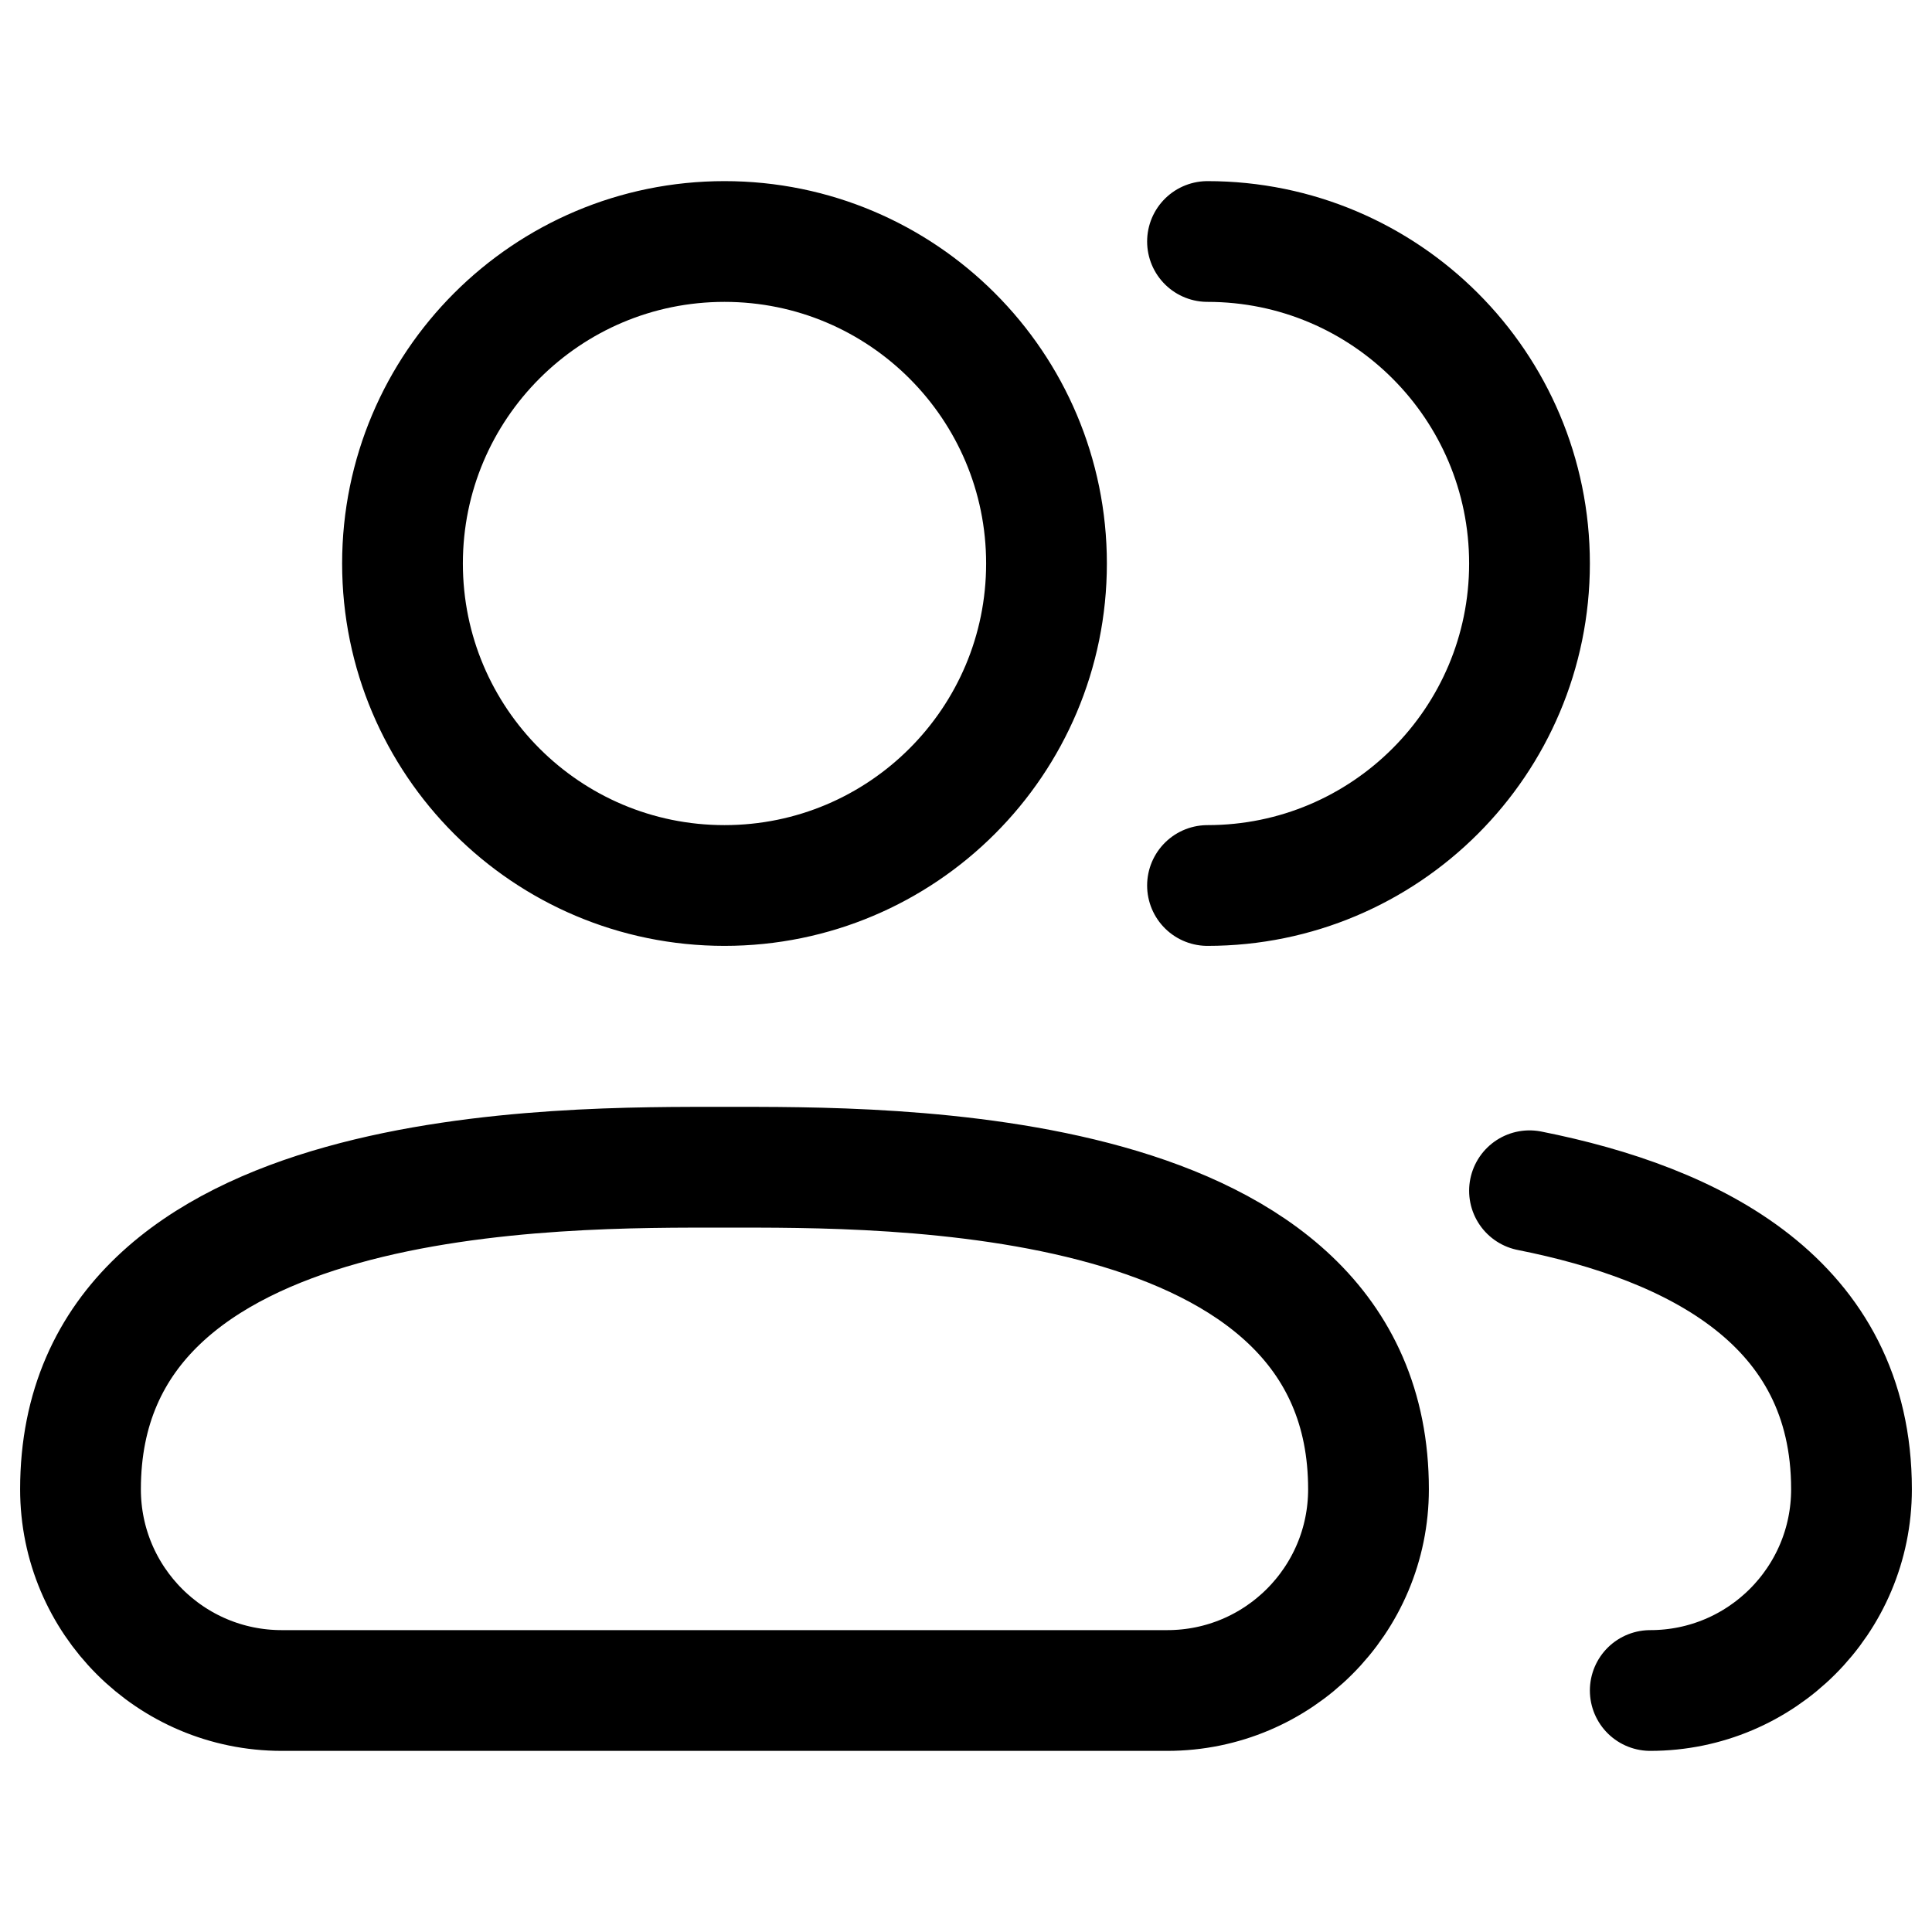
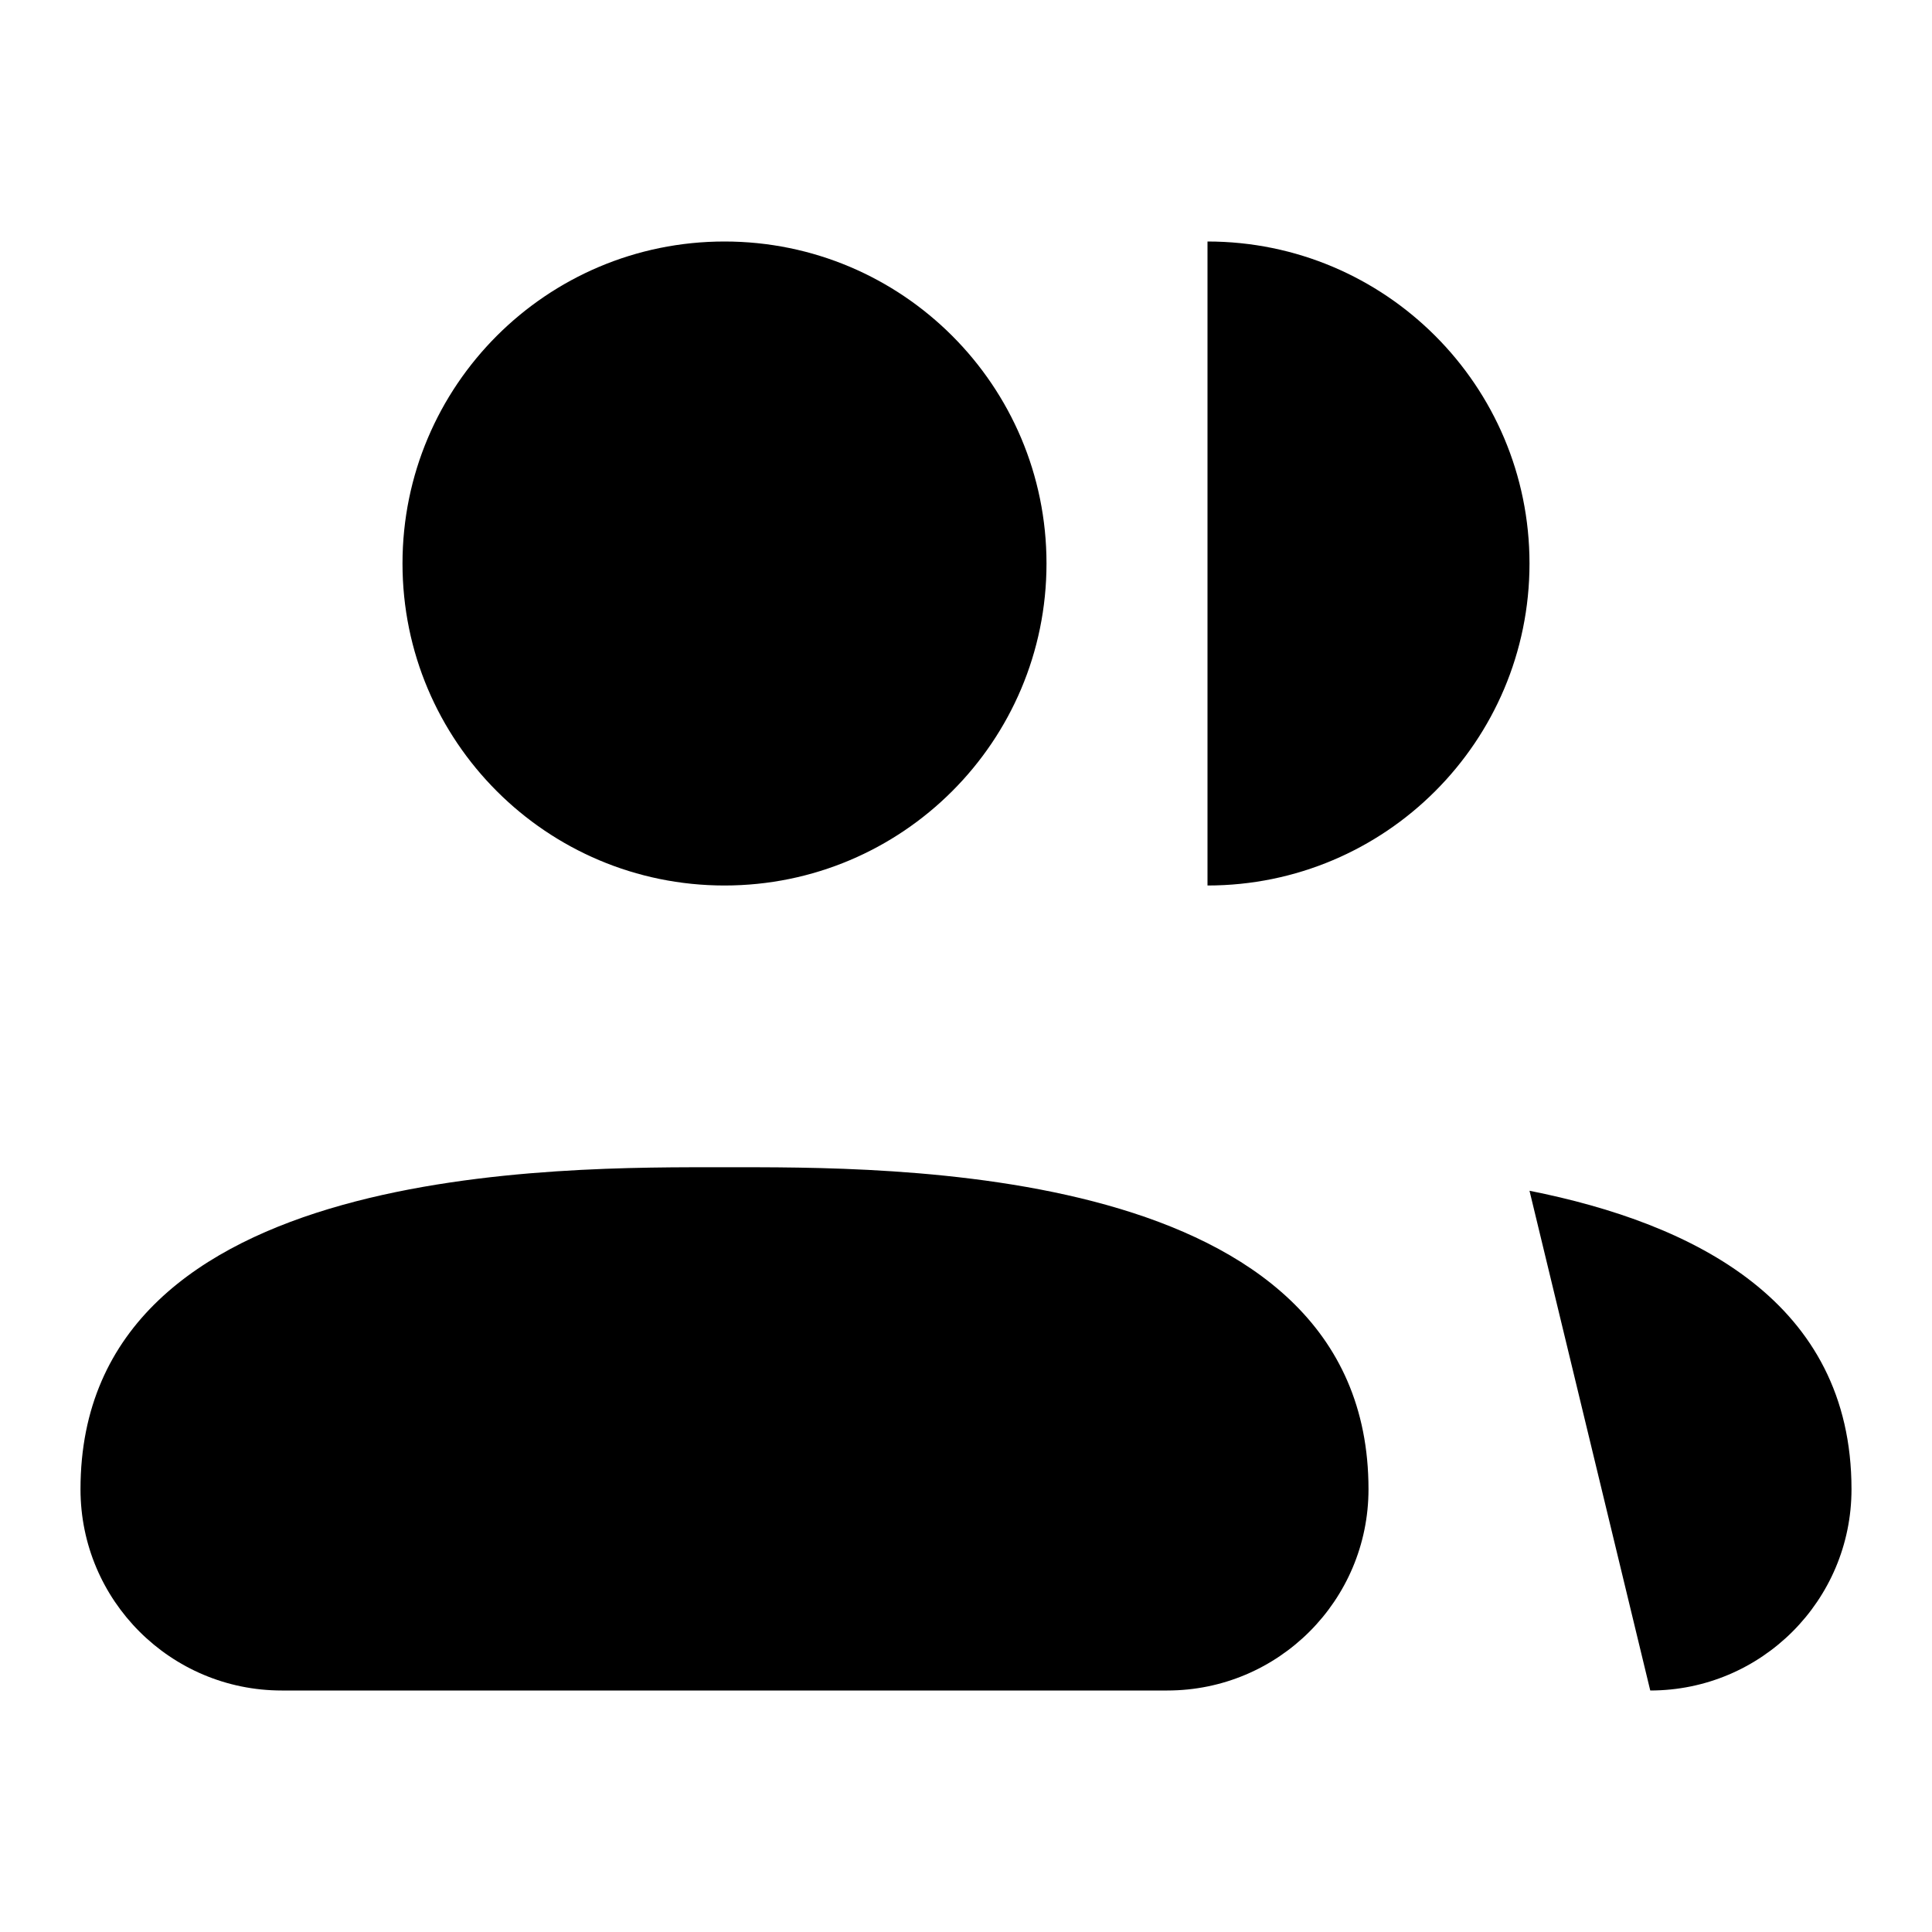
- <svg xmlns="http://www.w3.org/2000/svg" viewBox="0 0 24 24" fill="none">
-   <g id="SVGRepo_bgCarrier" stroke-width="0" />
-   <g id="SVGRepo_tracerCarrier" stroke-linecap="round" stroke-linejoin="round" />
-   <g id="SVGRepo_iconCarrier">
-     <path d="M20.5 21C21.881 21 23 19.881 23 18.5C23 16.173 21.048 15.199 19 14.792M15 11C17.209 11 19 9.209 19 7C19 4.791 17.209 3 15 3M3.5 21H14.5C15.881 21 17 19.881 17 18.5C17 14.419 11 14.5 9 14.5C7 14.5 1 14.419 1 18.5C1 19.881 2.119 21 3.5 21ZM13 7C13 9.209 11.209 11 9 11C6.791 11 5 9.209 5 7C5 4.791 6.791 3 9 3C11.209 3 13 4.791 13 7Z" stroke="#000000" stroke-width="1.5" stroke-linecap="round" stroke-linejoin="round" />
-   </g>
+ <svg xmlns="http://www.w3.org/2000/svg" viewBox="0 0 24 24" height="24" width="24" focusable="false">
+   <path d="M20.5 21C21.881 21 23 19.881 23 18.5C23 16.173 21.048 15.199 19 14.792M15 11C17.209 11 19 9.209 19 7C19 4.791 17.209 3 15 3M3.5 21H14.5C15.881 21 17 19.881 17 18.5C17 14.419 11 14.5 9 14.5C7 14.5 1 14.419 1 18.5C1 19.881 2.119 21 3.5 21ZM13 7C13 9.209 11.209 11 9 11C6.791 11 5 9.209 5 7C5 4.791 6.791 3 9 3C11.209 3 13 4.791 13 7Z" />
</svg>
